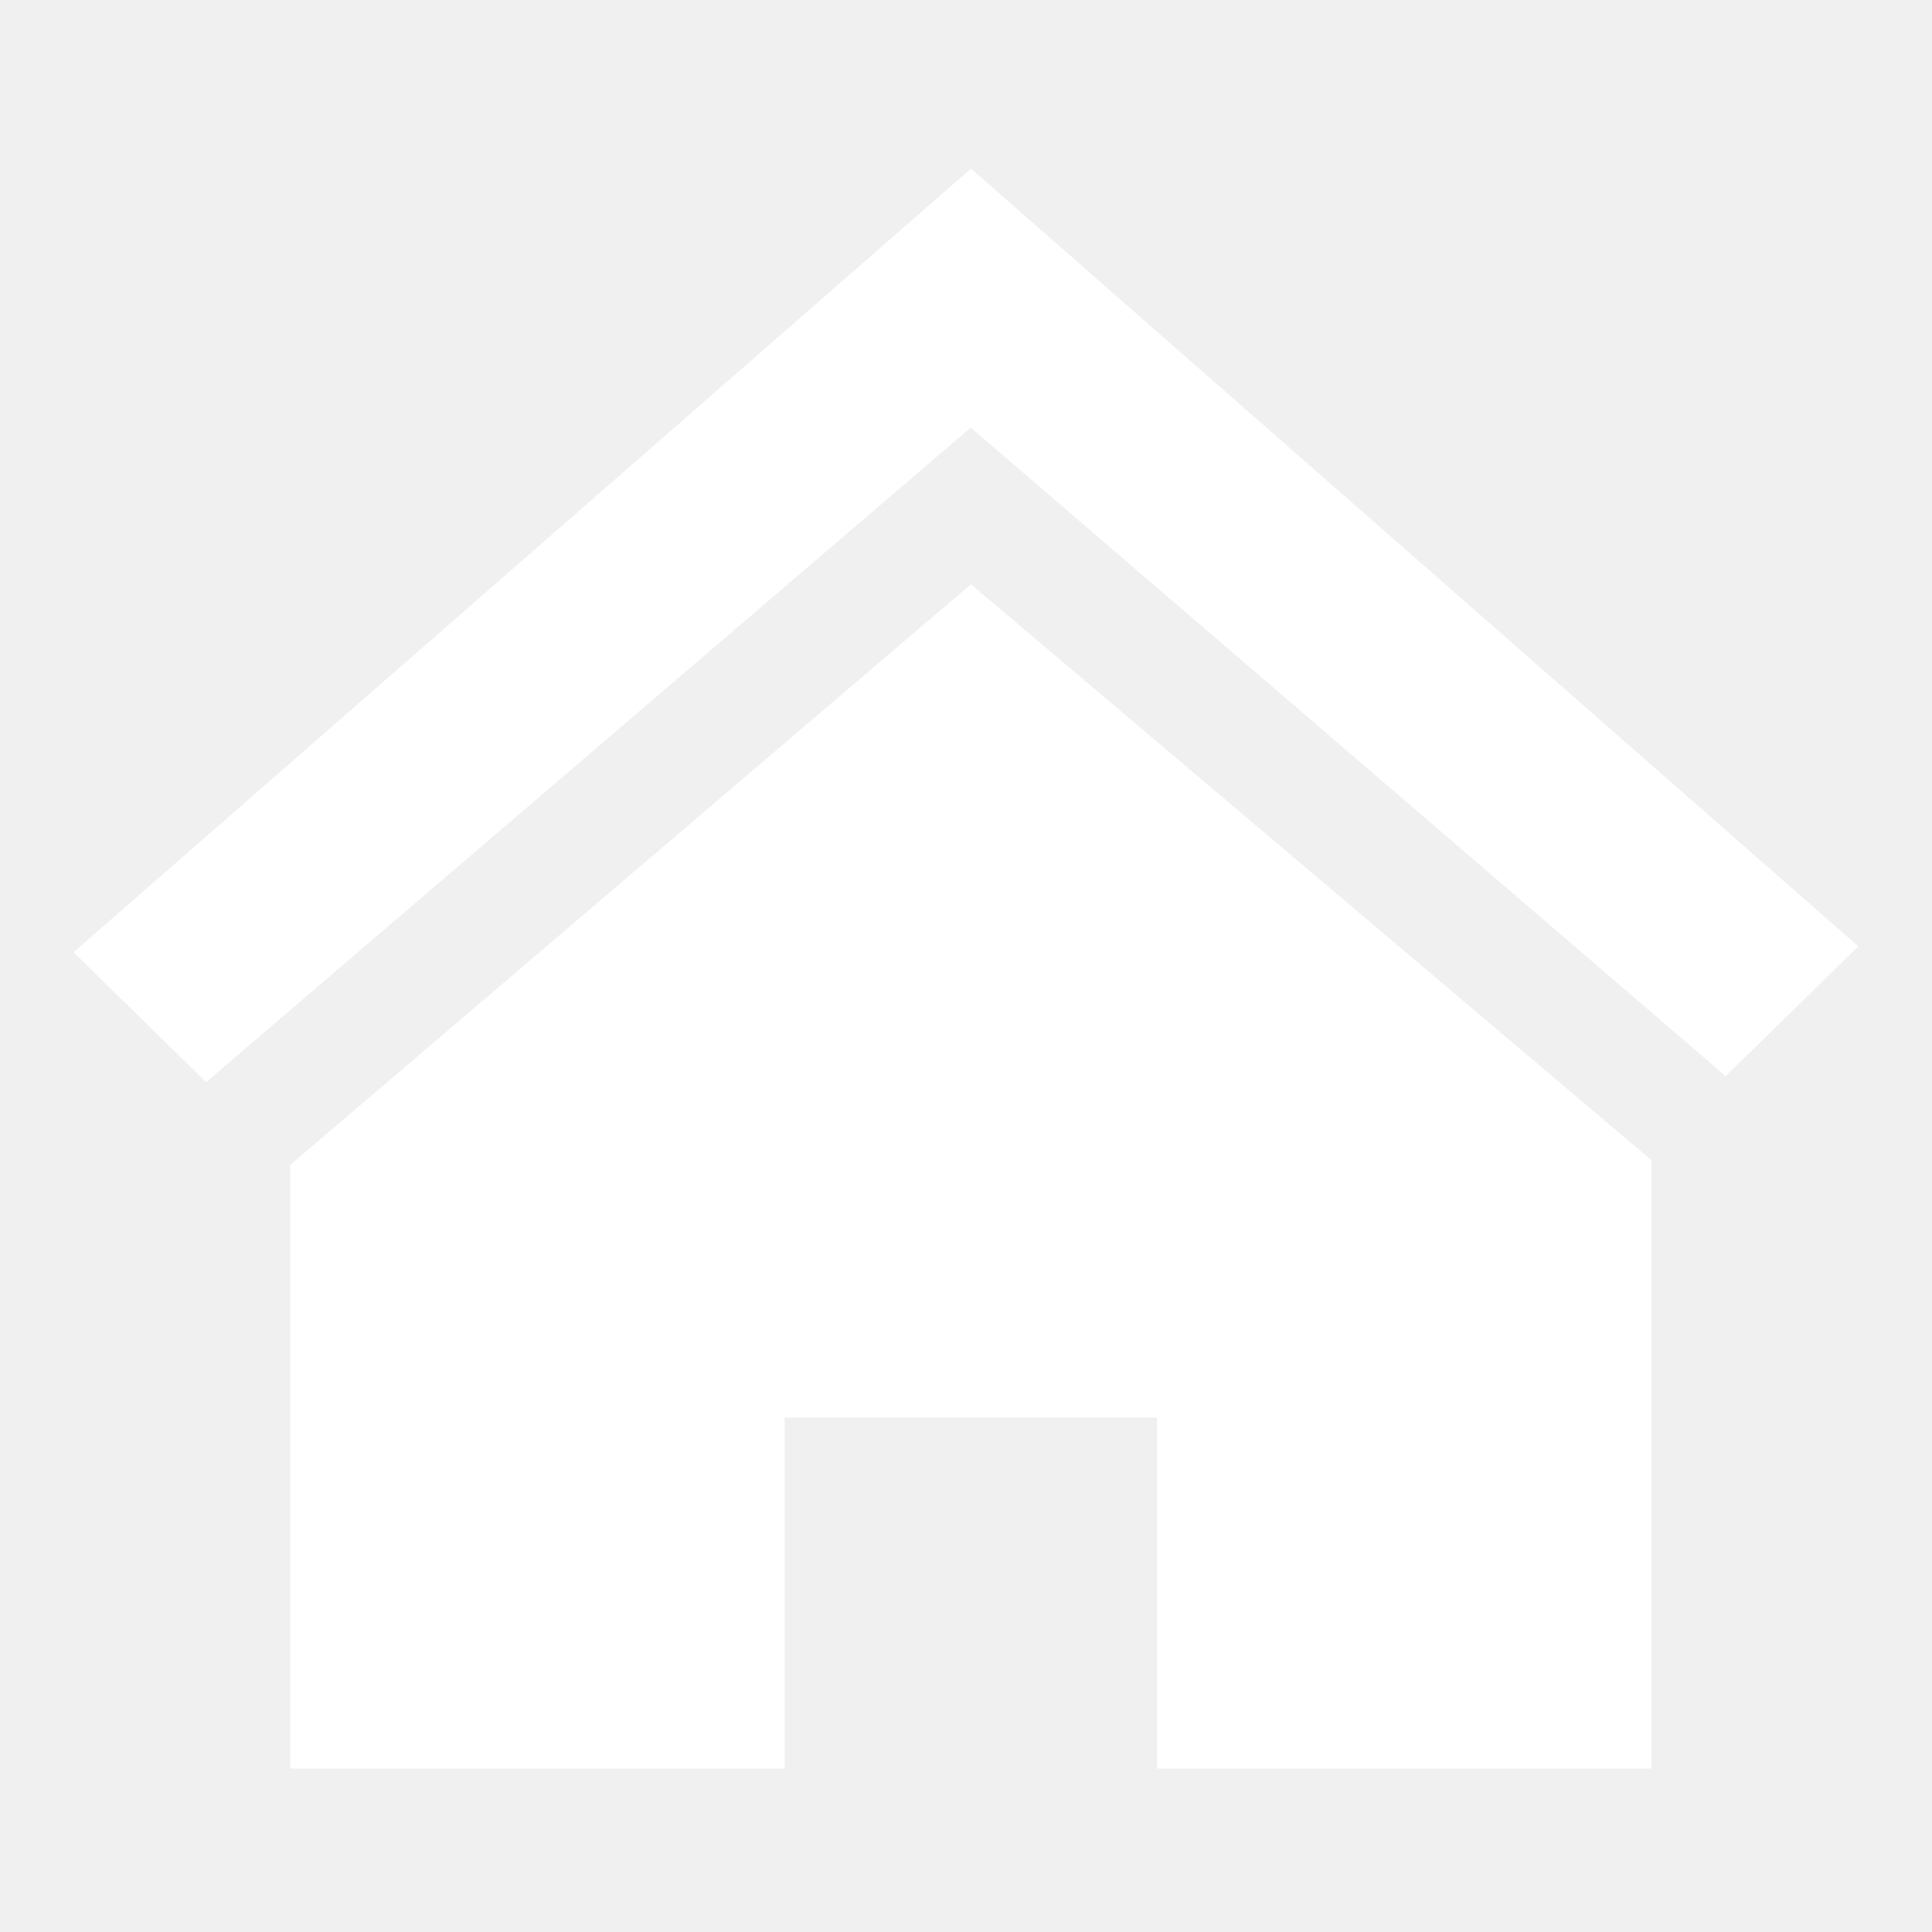
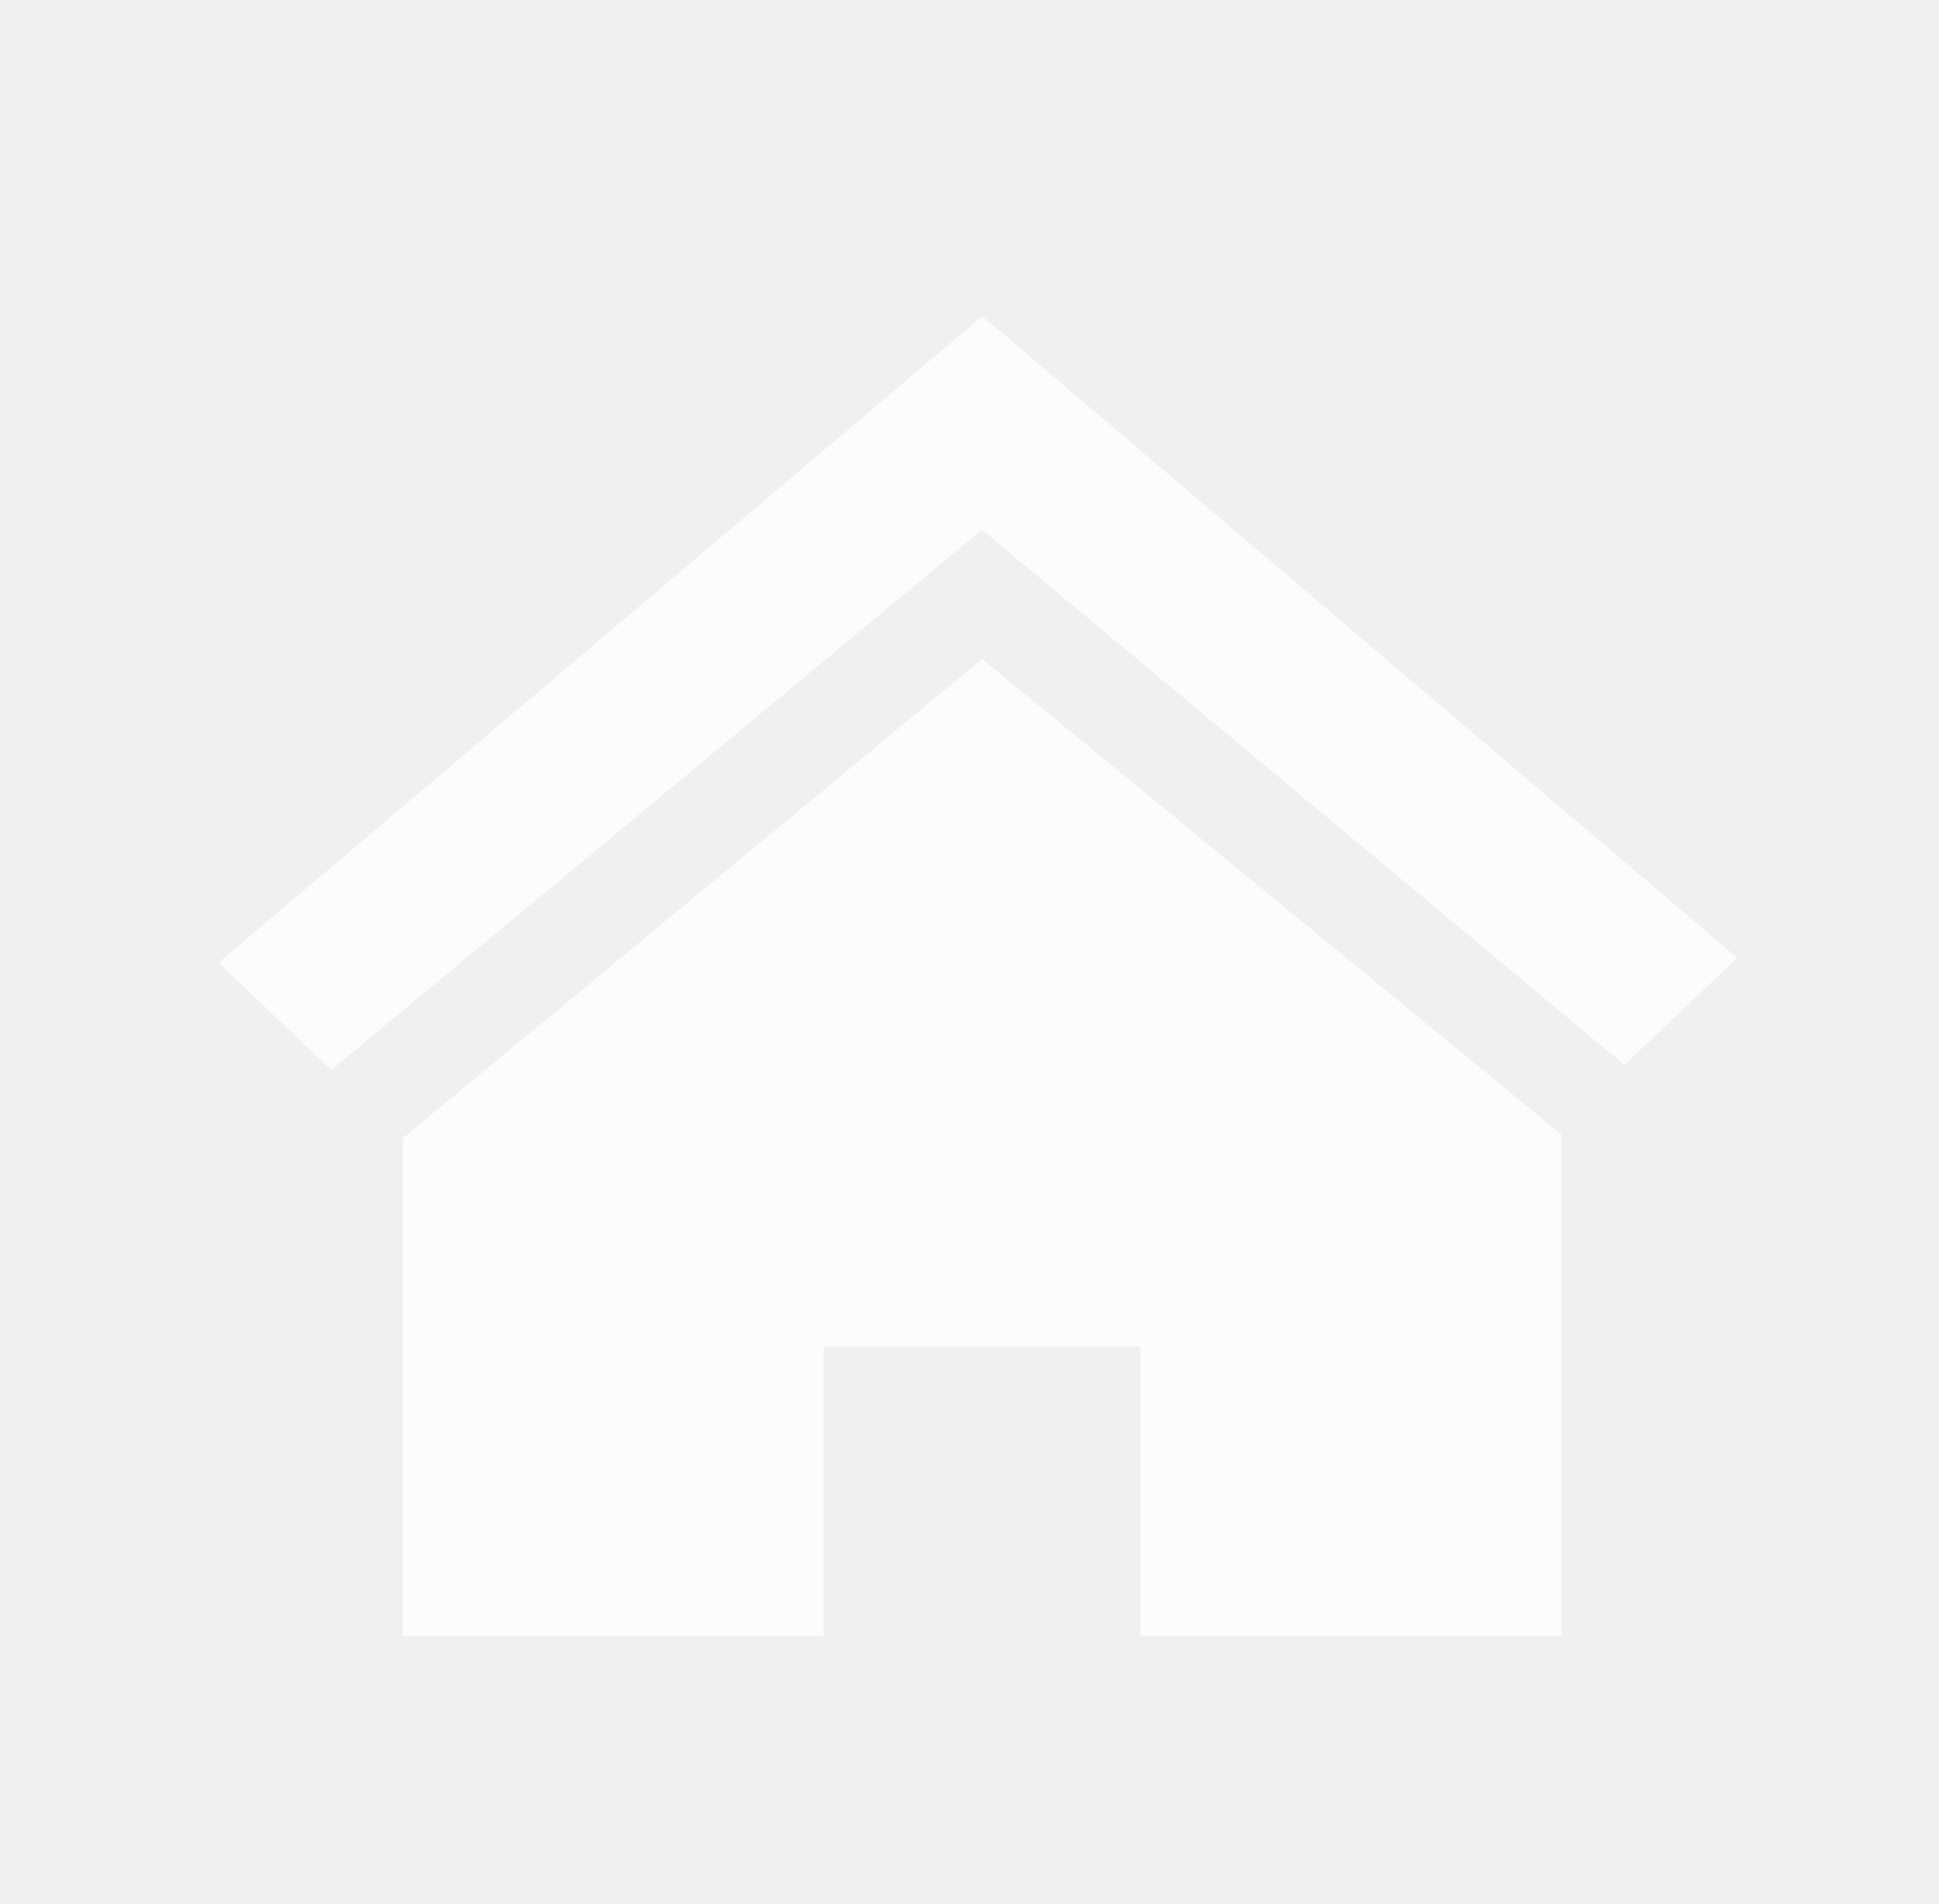
- <svg xmlns="http://www.w3.org/2000/svg" version="1.1" id="Layer_1" x="0px" y="0px" width="24px" height="24px" viewBox="0 0 24 24" enable-background="new 0 0 24 24" xml:space="preserve">
-   <path id="home-icon" fill="#FFFFFF" d="M12.061,7.258l8.455,7.155v7.556h-6.143v-4.359H9.747v4.359H3.605v-7.498L12.061,7.258z   M12.059,5.312l9.378,8.056l1.648-1.612L12.062,2.095L0.914,11.829l1.646,1.614L12.059,5.312z" />
+ <svg xmlns="http://www.w3.org/2000/svg" version="1.1" id="Layer_1" x="0px" y="0px" width="32.57px" height="31.975px" viewBox="1.215 2.019 32.57 31.975" enable-background="new 1.215 2.019 32.57 31.975" xml:space="preserve">
+   <path id="home-icon" fill="#FCFCFC" d="M17.712,13.089l9.729,7.986v8.431h-7.07v-4.867h-5.321v4.867H7.983v-8.369L17.712,13.089z   M17.709,10.918l10.792,8.991l1.896-1.801L17.714,7.328L4.885,18.19l1.895,1.804L17.709,10.918z" />
</svg>
